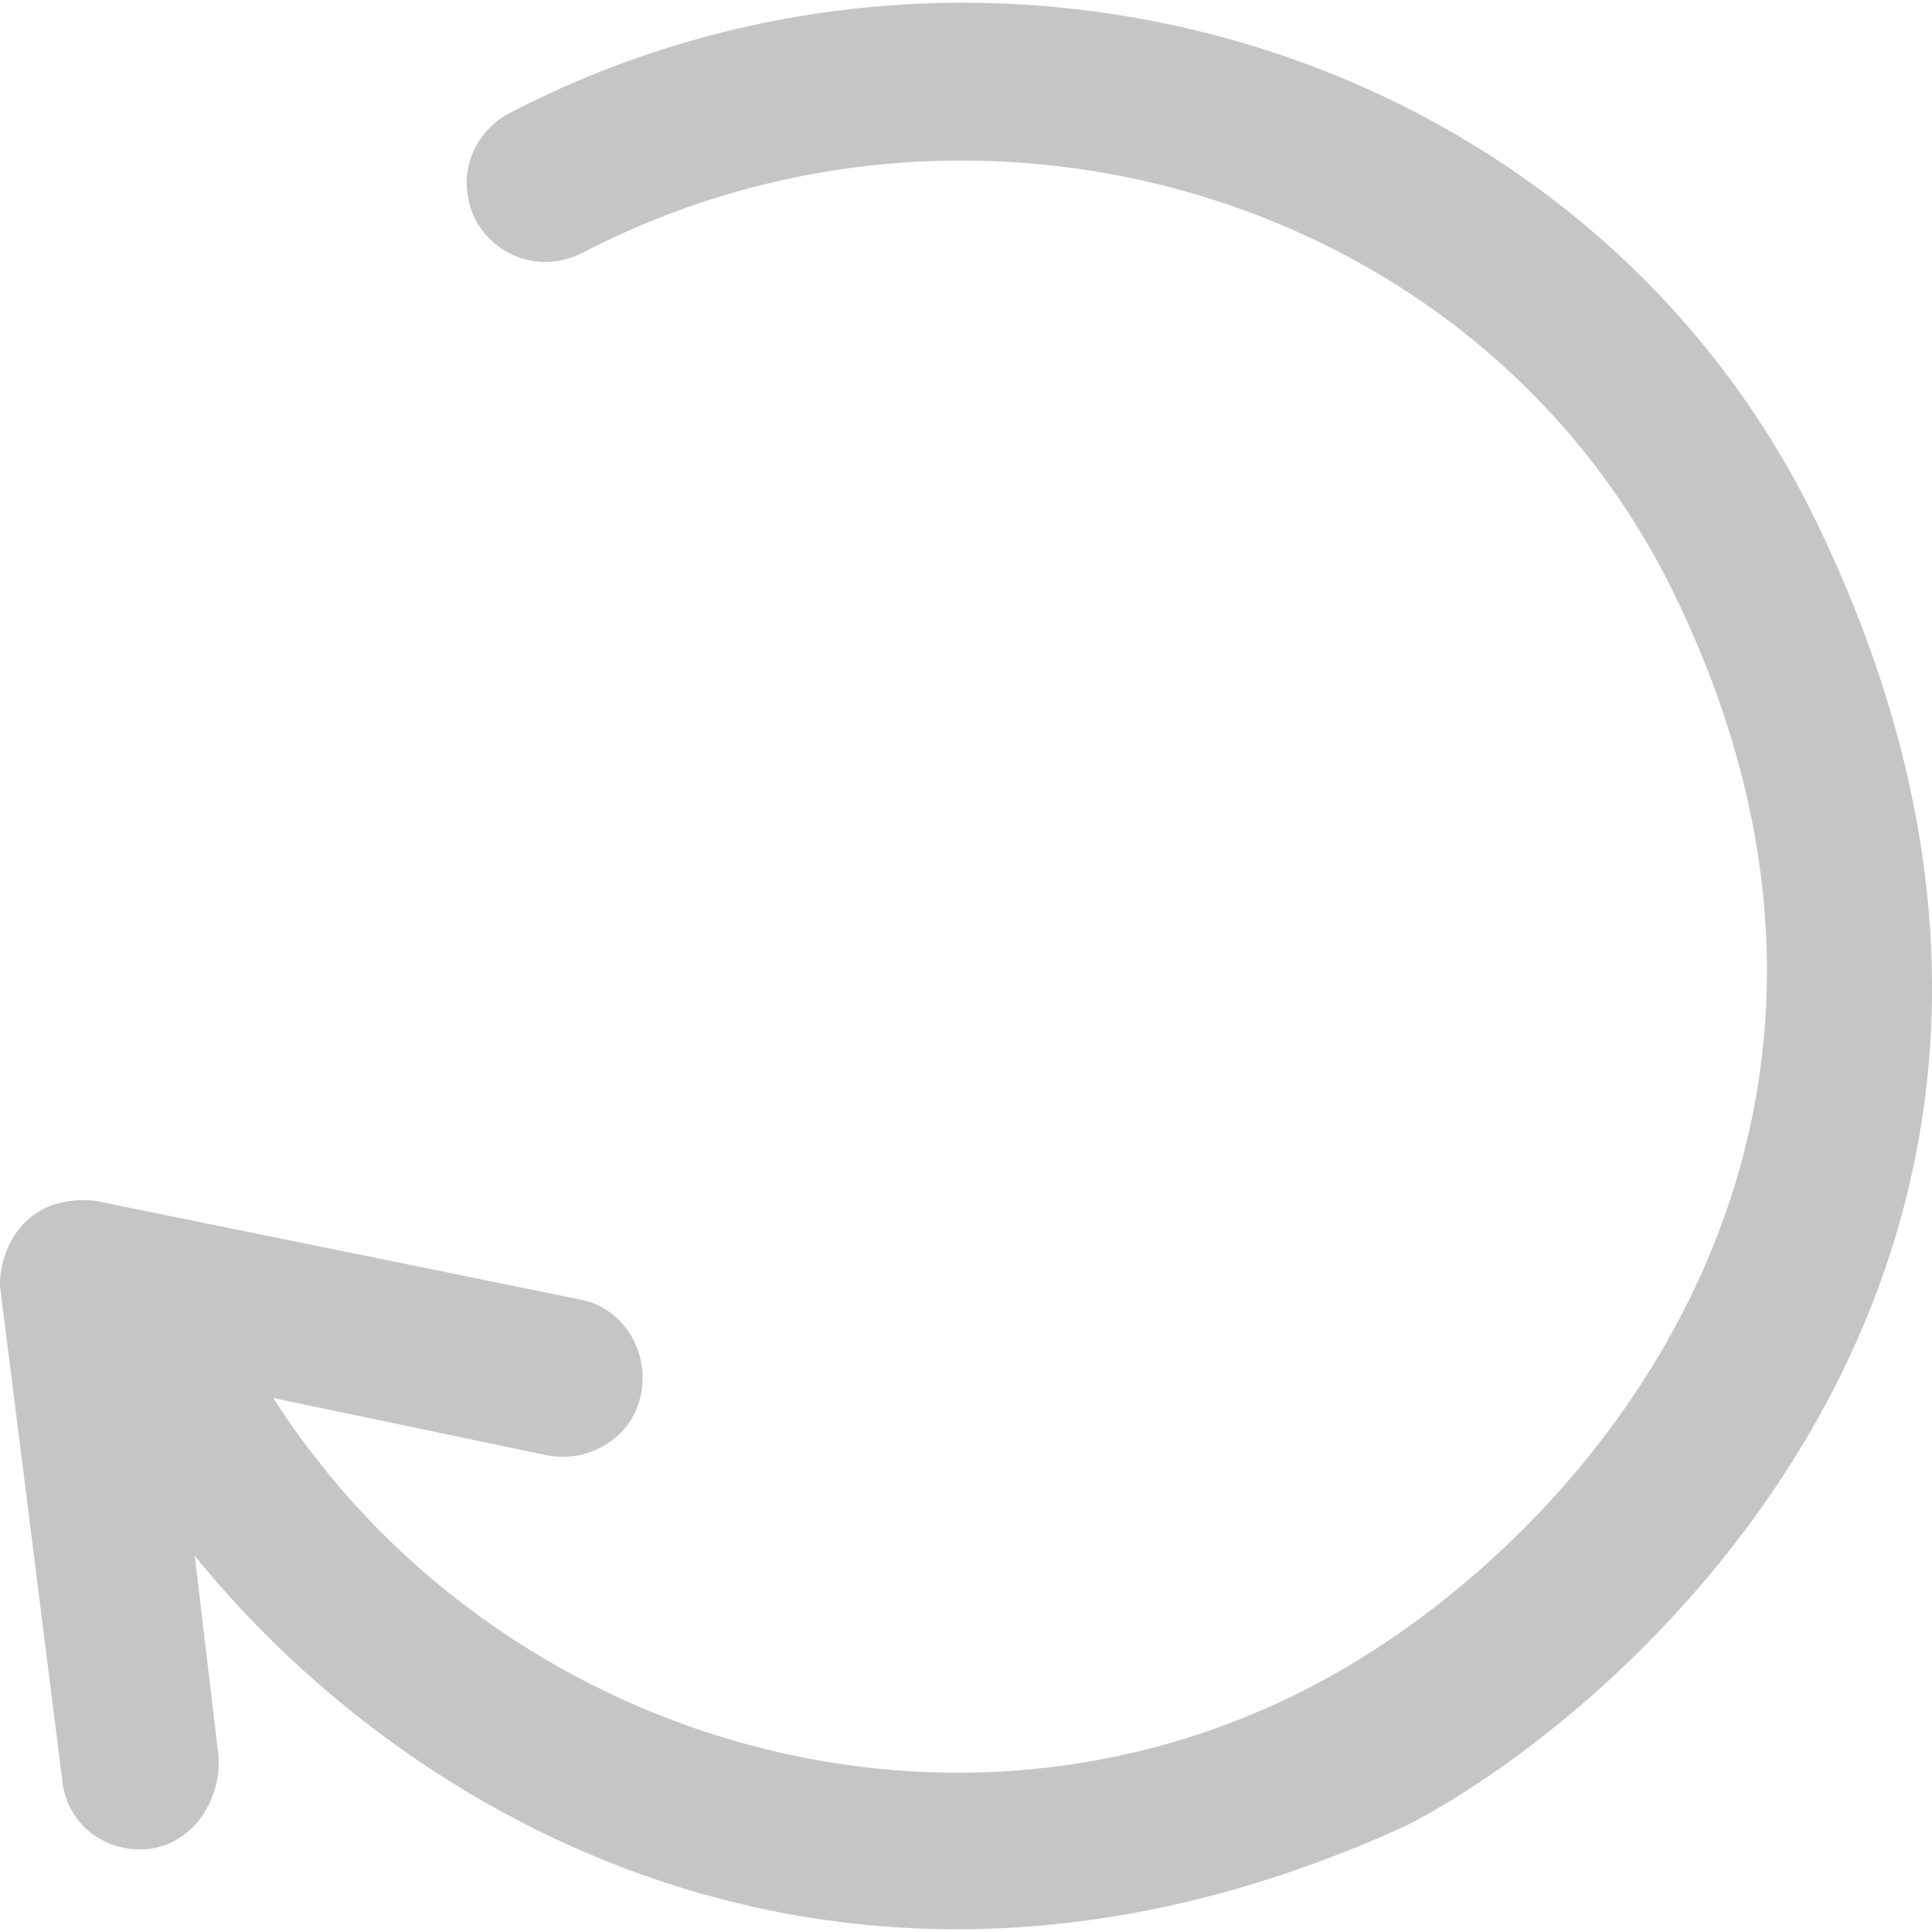
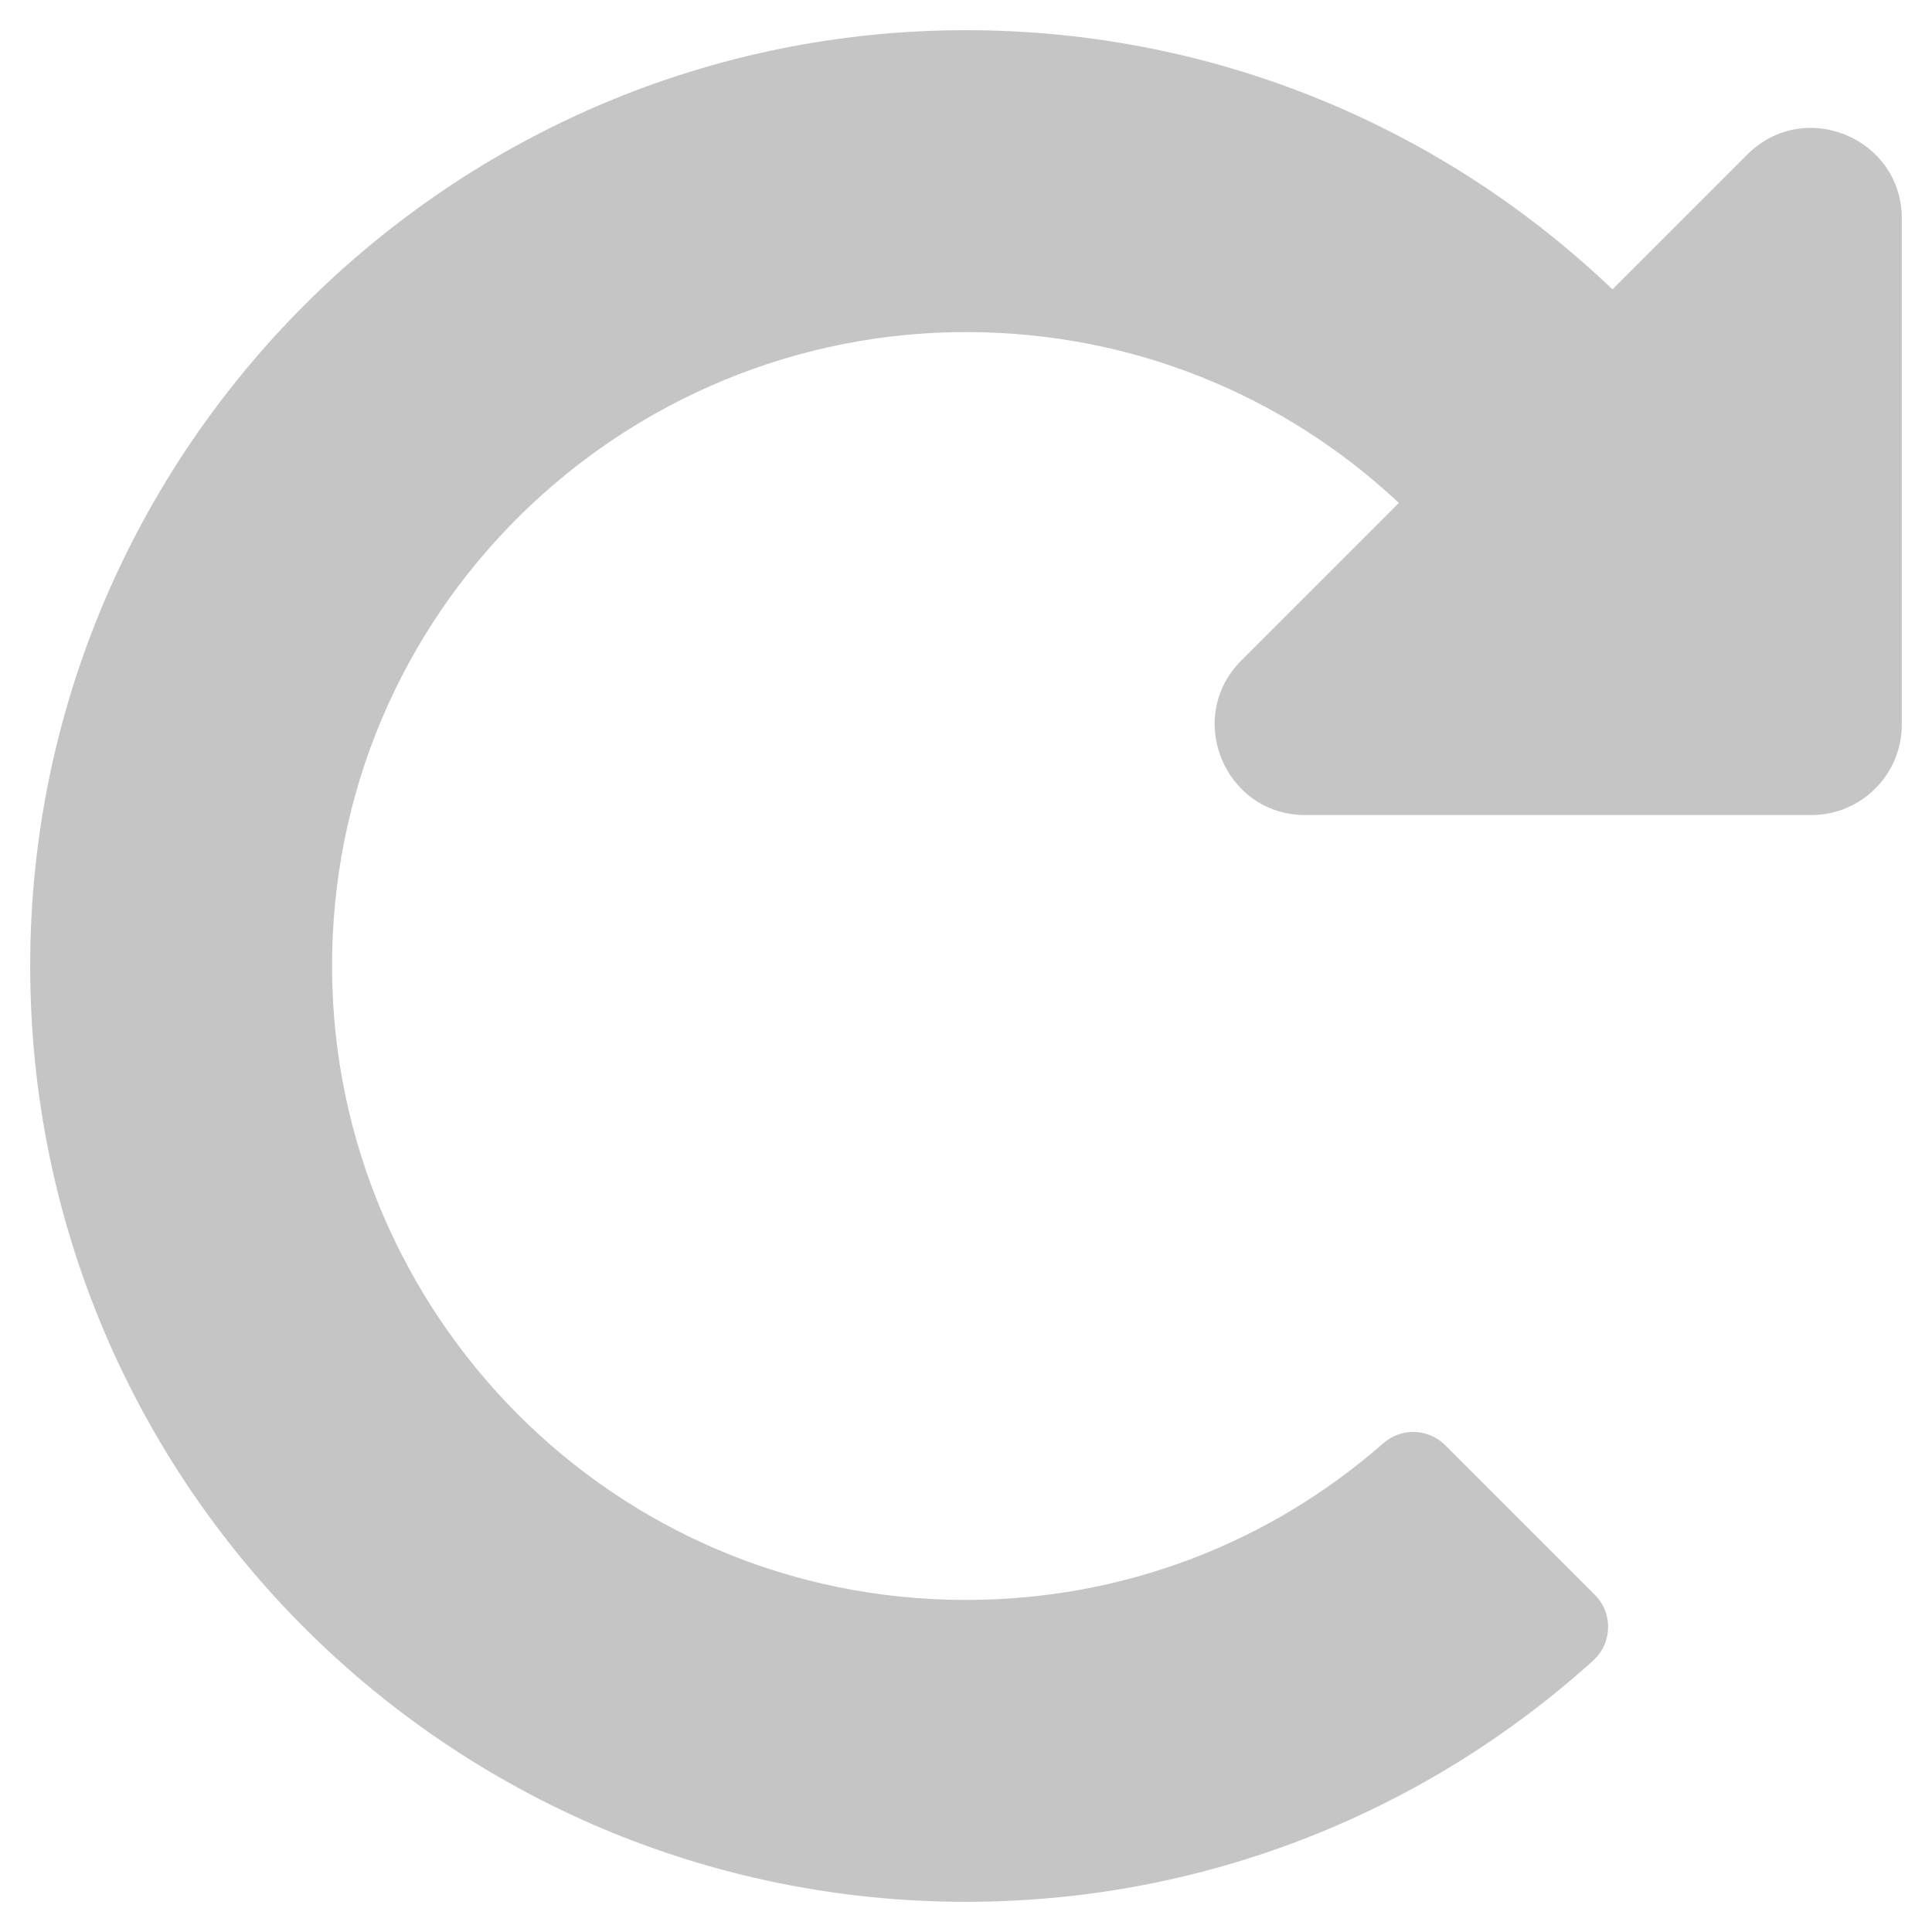
- <svg xmlns="http://www.w3.org/2000/svg" version="1.1" id="Capa_1" x="0px" y="0px" viewBox="0 0 489.645 489.645" style="enable-background:new 0 0 489.645 489.645;" xml:space="preserve">
-   <g>
-     <path fill="#C5C5C5" d="M460.656,132.911c-58.7-122.1-212.2-166.5-331.8-104.1c-9.4,5.2-13.5,16.6-8.3,27c5.2,9.4,16.6,13.5,27,8.3   c99.9-52,227.4-14.9,276.7,86.3c65.4,134.3-19,236.7-87.4,274.6c-93.1,51.7-211.2,17.4-267.6-70.7l69.3,14.5   c10.4,2.1,21.8-4.2,23.9-15.6c2.1-10.4-4.2-21.8-15.6-23.9l-122.8-25c-20.6-2-25,16.6-23.9,22.9l15.6,123.8   c1,10.4,9.4,17.7,19.8,17.7c12.8,0,20.8-12.5,19.8-23.9l-6-50.5c57.4,70.8,170.3,131.2,307.4,68.2   C414.856,432.511,548.256,314.811,460.656,132.911z" />
-   </g>
+ <svg xmlns="http://www.w3.org/2000/svg" viewBox="0 0 512 512">
+   <path fill="#C5C5C5" d="M256.455 8c66.269.119 126.437 26.233 170.859 68.685l35.715-35.715C478.149 25.851 504 36.559 504 57.941V192c0 13.255-10.745 24-24 24H345.941c-21.382 0-32.09-25.851-16.971-40.971l41.75-41.75c-30.864-28.899-70.801-44.907-113.23-45.273-92.398-.798-170.283 73.977-169.484 169.442C88.764 348.009 162.184 424 256 424c41.127 0 79.997-14.678 110.629-41.556 4.743-4.161 11.906-3.908 16.368.553l39.662 39.662c4.872 4.872 4.631 12.815-.482 17.433C378.202 479.813 319.926 504 256 504 119.034 504 8.001 392.967 8 256.002 7.999 119.193 119.646 7.755 256.455 8z" />
</svg>
